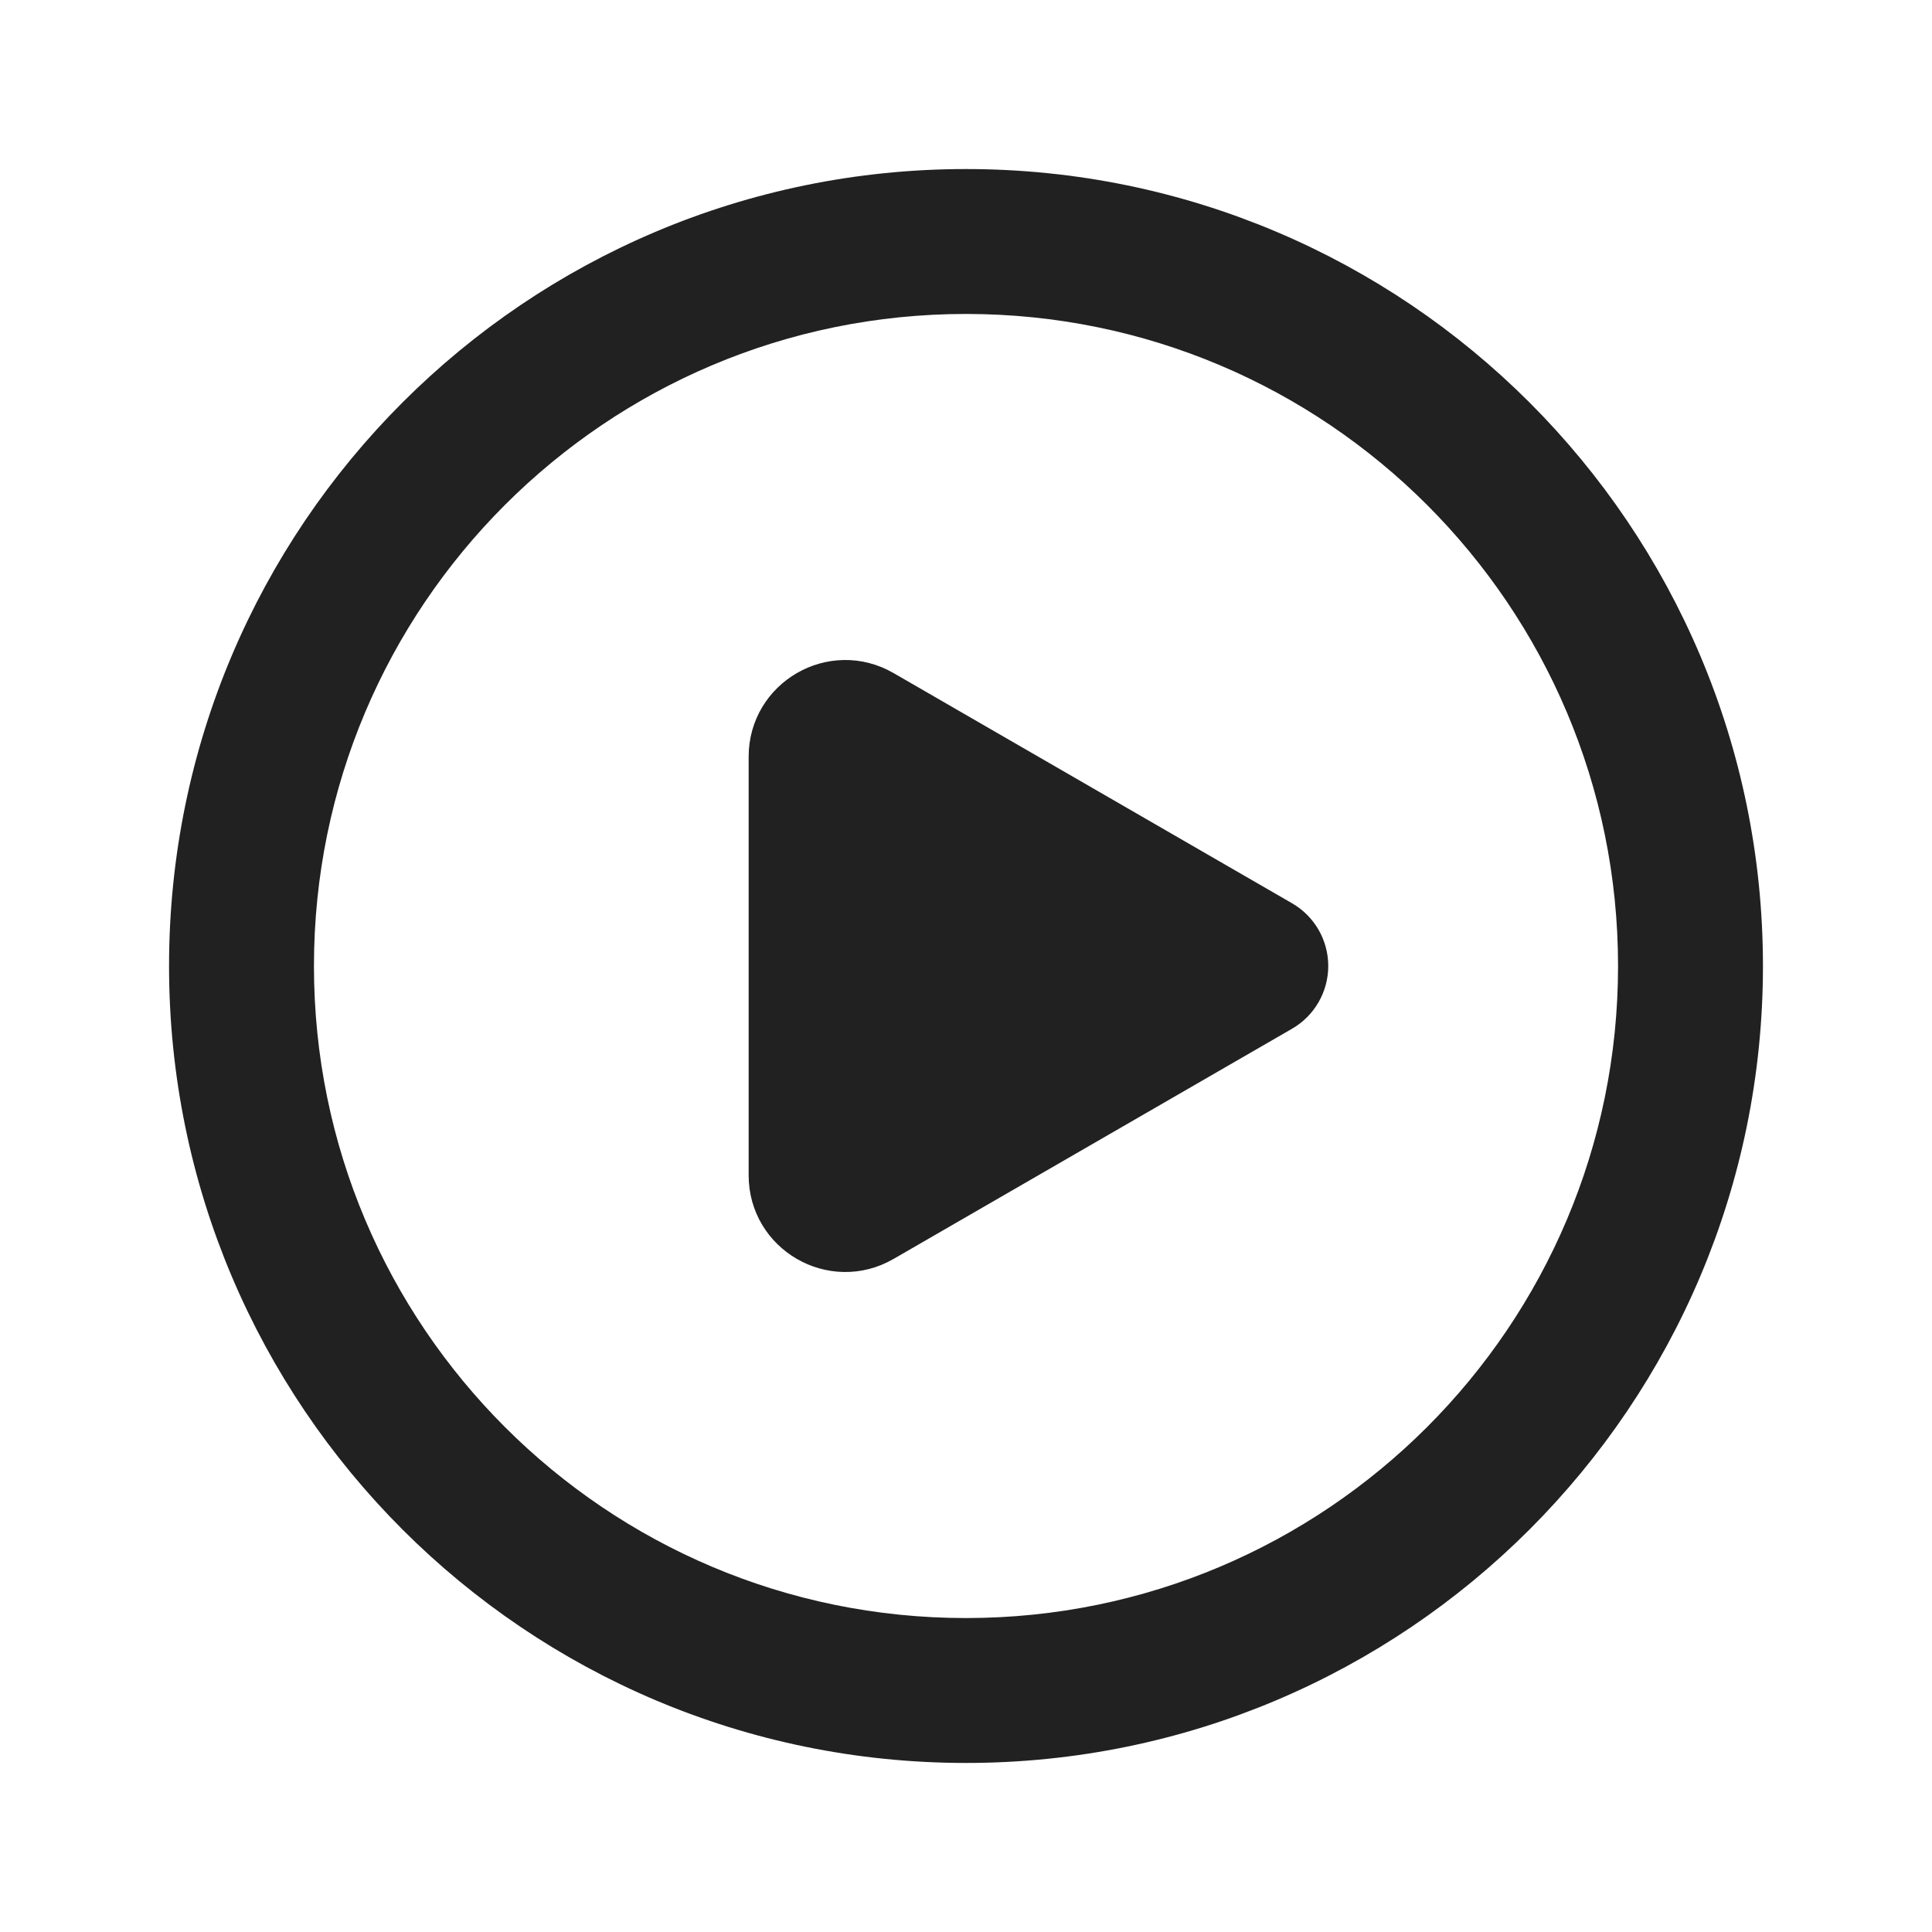
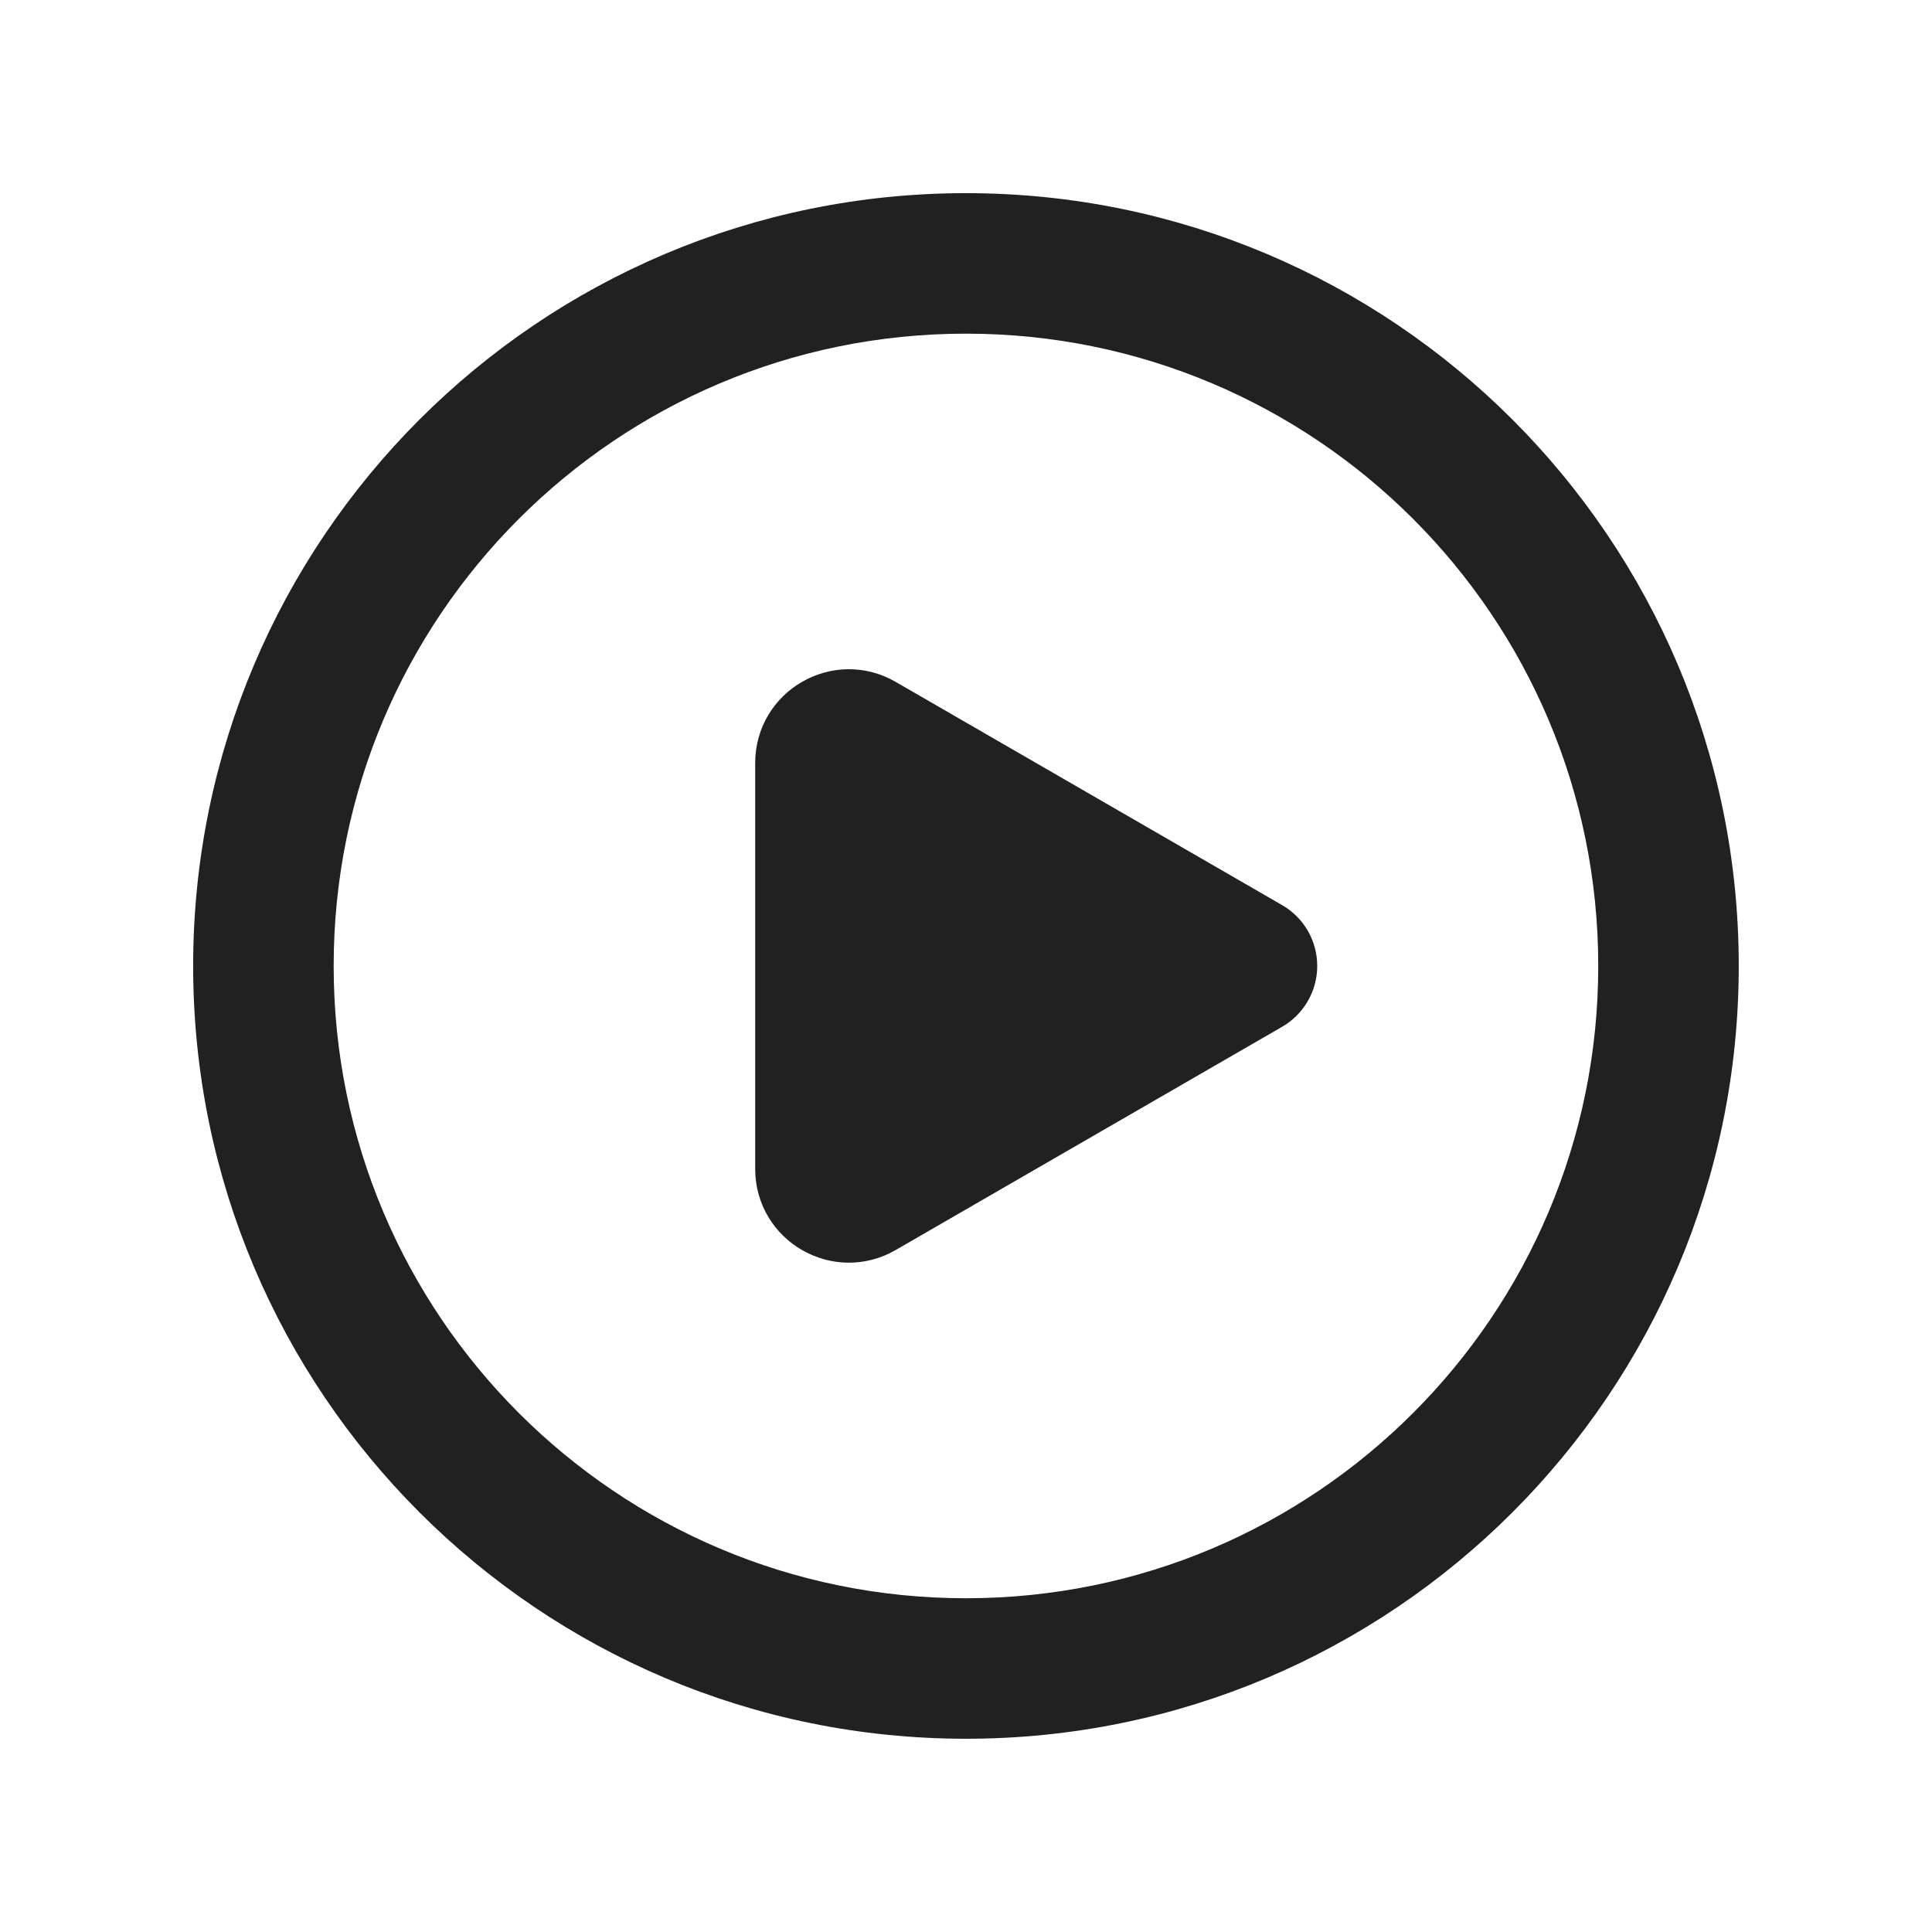
- <svg xmlns="http://www.w3.org/2000/svg" width="20" height="20" viewBox="0 0 20 20" fill="none" stroke="#212121" stroke-width="0.5" stroke-linejoin="round" stroke-linecap="round">
+ <svg xmlns="http://www.w3.org/2000/svg" width="20" height="20" viewBox="-0.312 -0.312 20.625 20.625" fill="none" stroke="#212121" stroke-width="0.5" stroke-linejoin="round" stroke-linecap="round">
  <path d="M9.125 7.184C8.625 6.895 8 7.256 8 7.833V12.167C8 12.744 8.625 13.105 9.125 12.816L13.25 10.433C13.405 10.344 13.5 10.178 13.5 10C13.5 9.821 13.405 9.656 13.25 9.567L9.125 7.184ZM2 10C2 5.582 5.582 2 10 2C14.418 2 18 5.582 18 10C18 14.418 14.418 18 10 18C5.582 18 2 14.418 2 10ZM10 3C6.134 3 3 6.134 3 10C3 13.866 6.134 17 10 17C13.866 17 17 13.866 17 10C17 6.134 13.866 3 10 3Z" fill="#212121" />
</svg>
